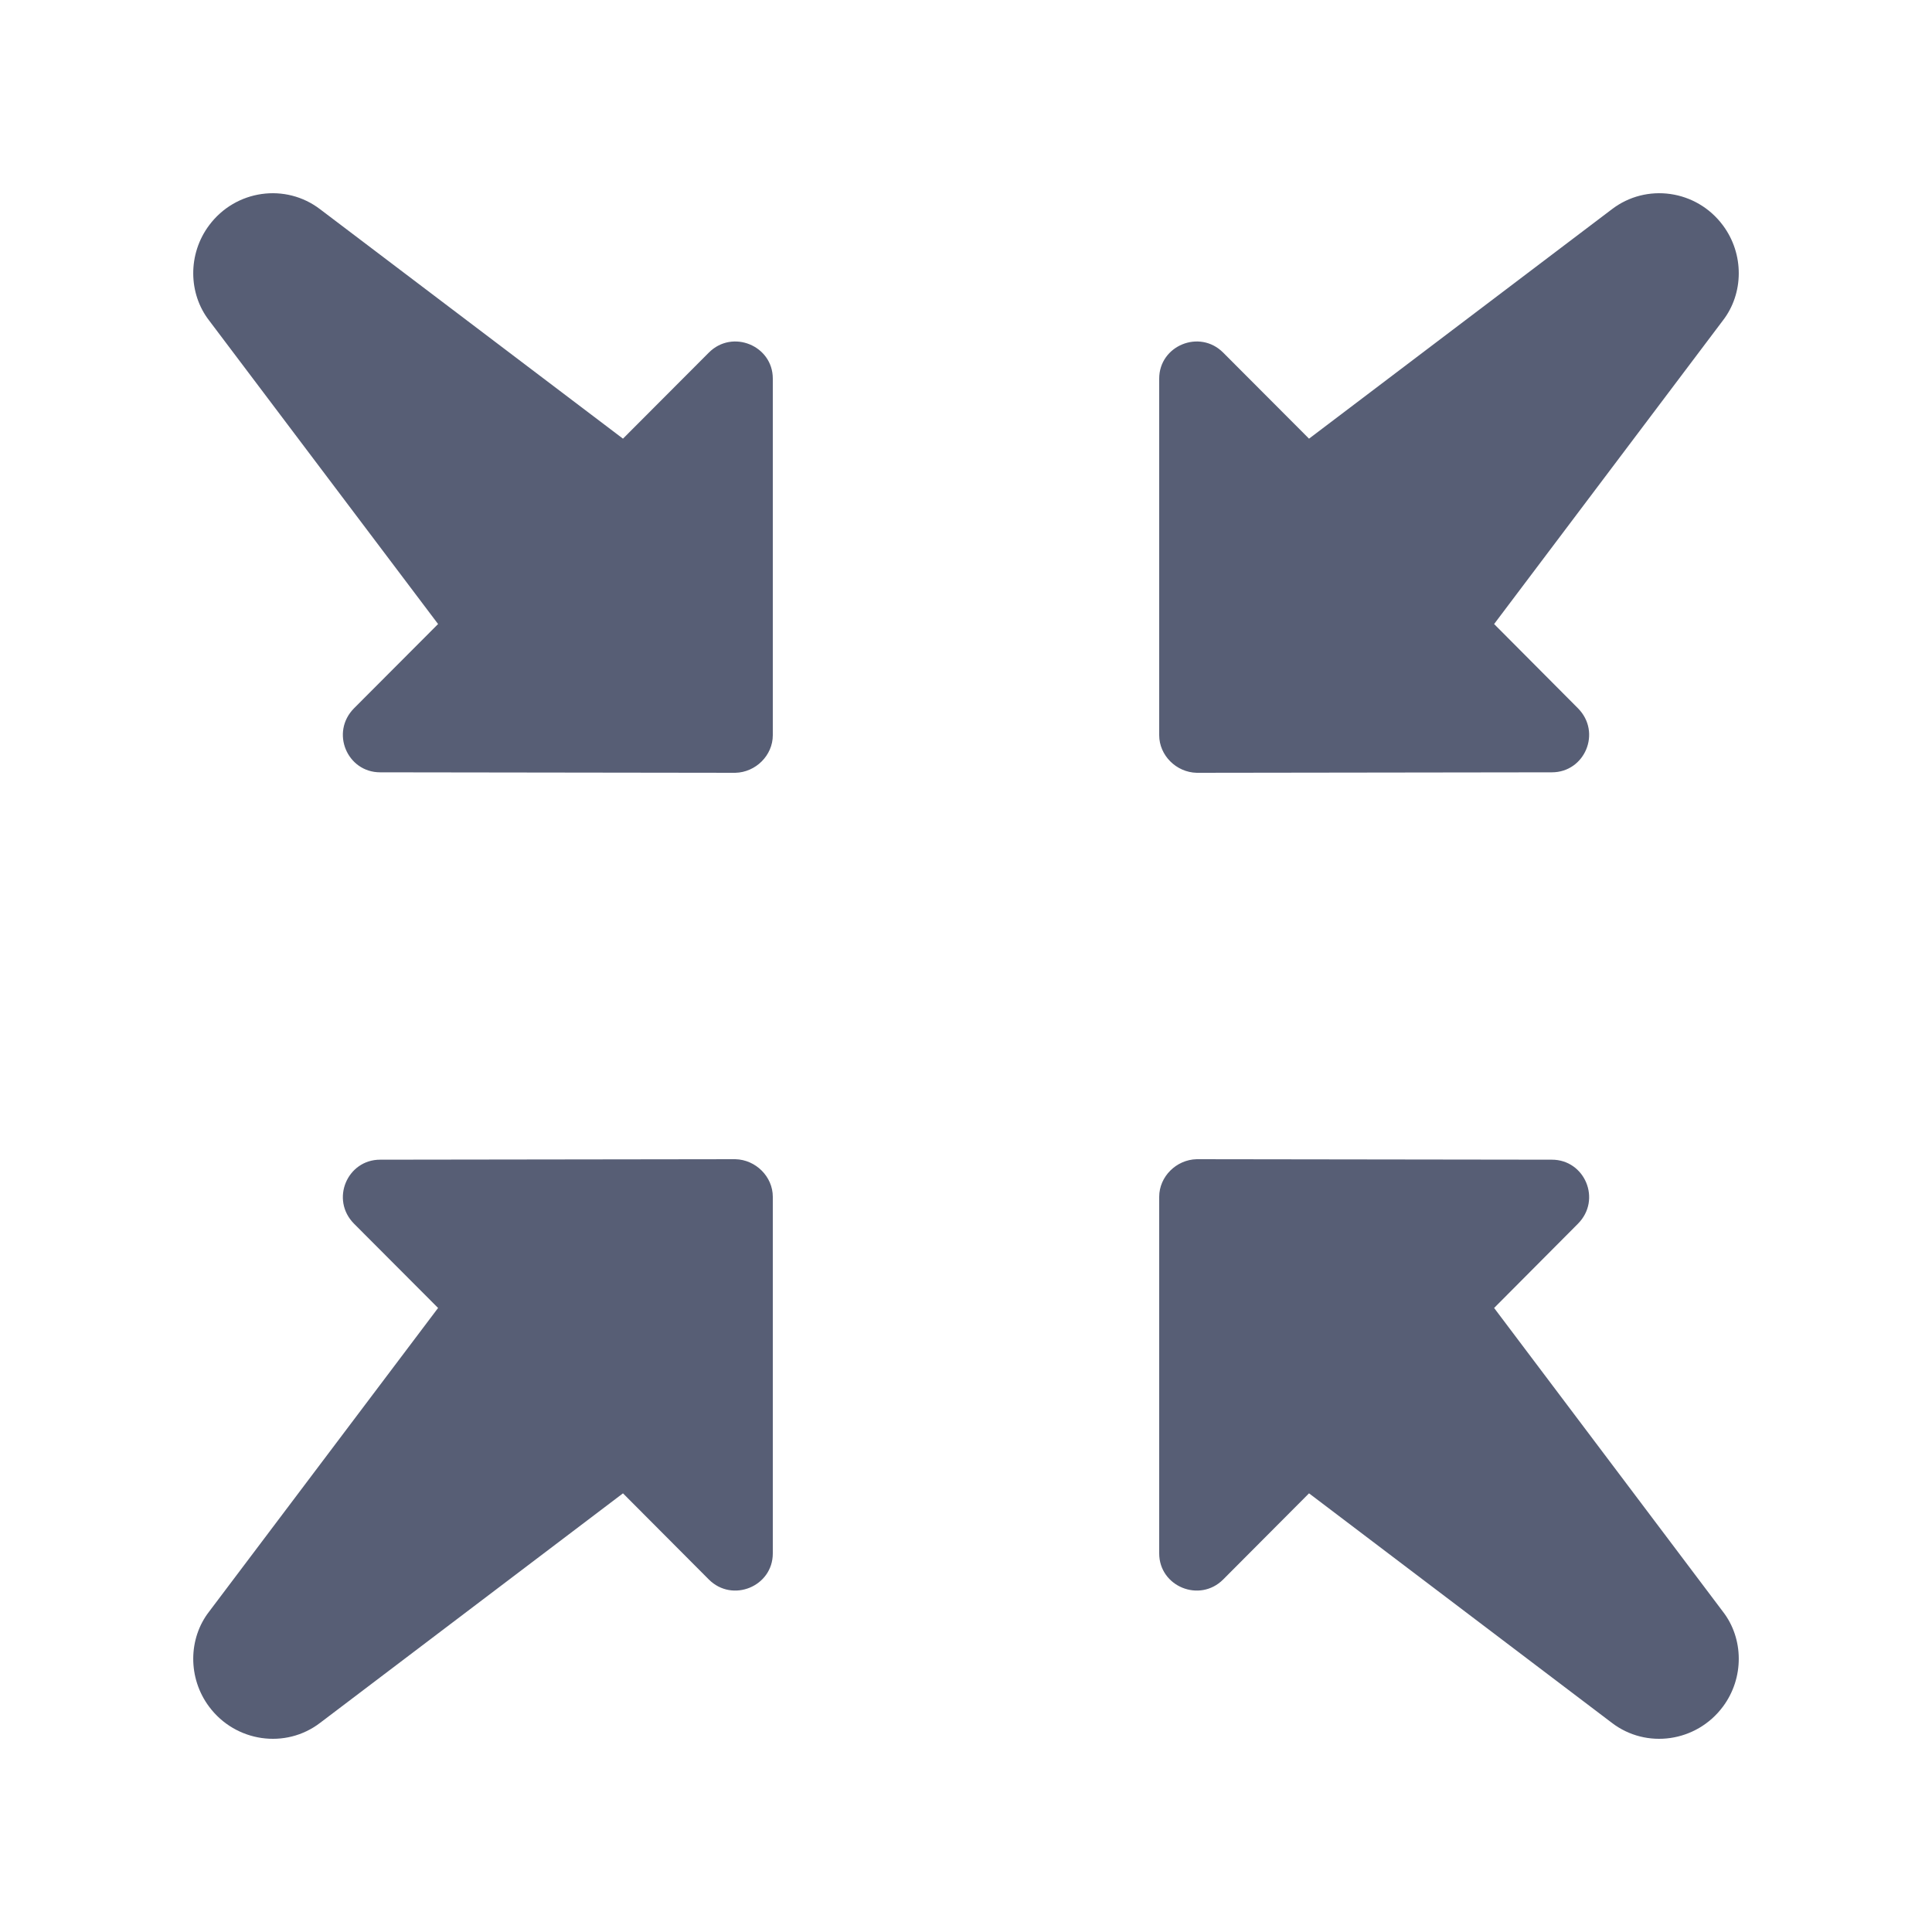
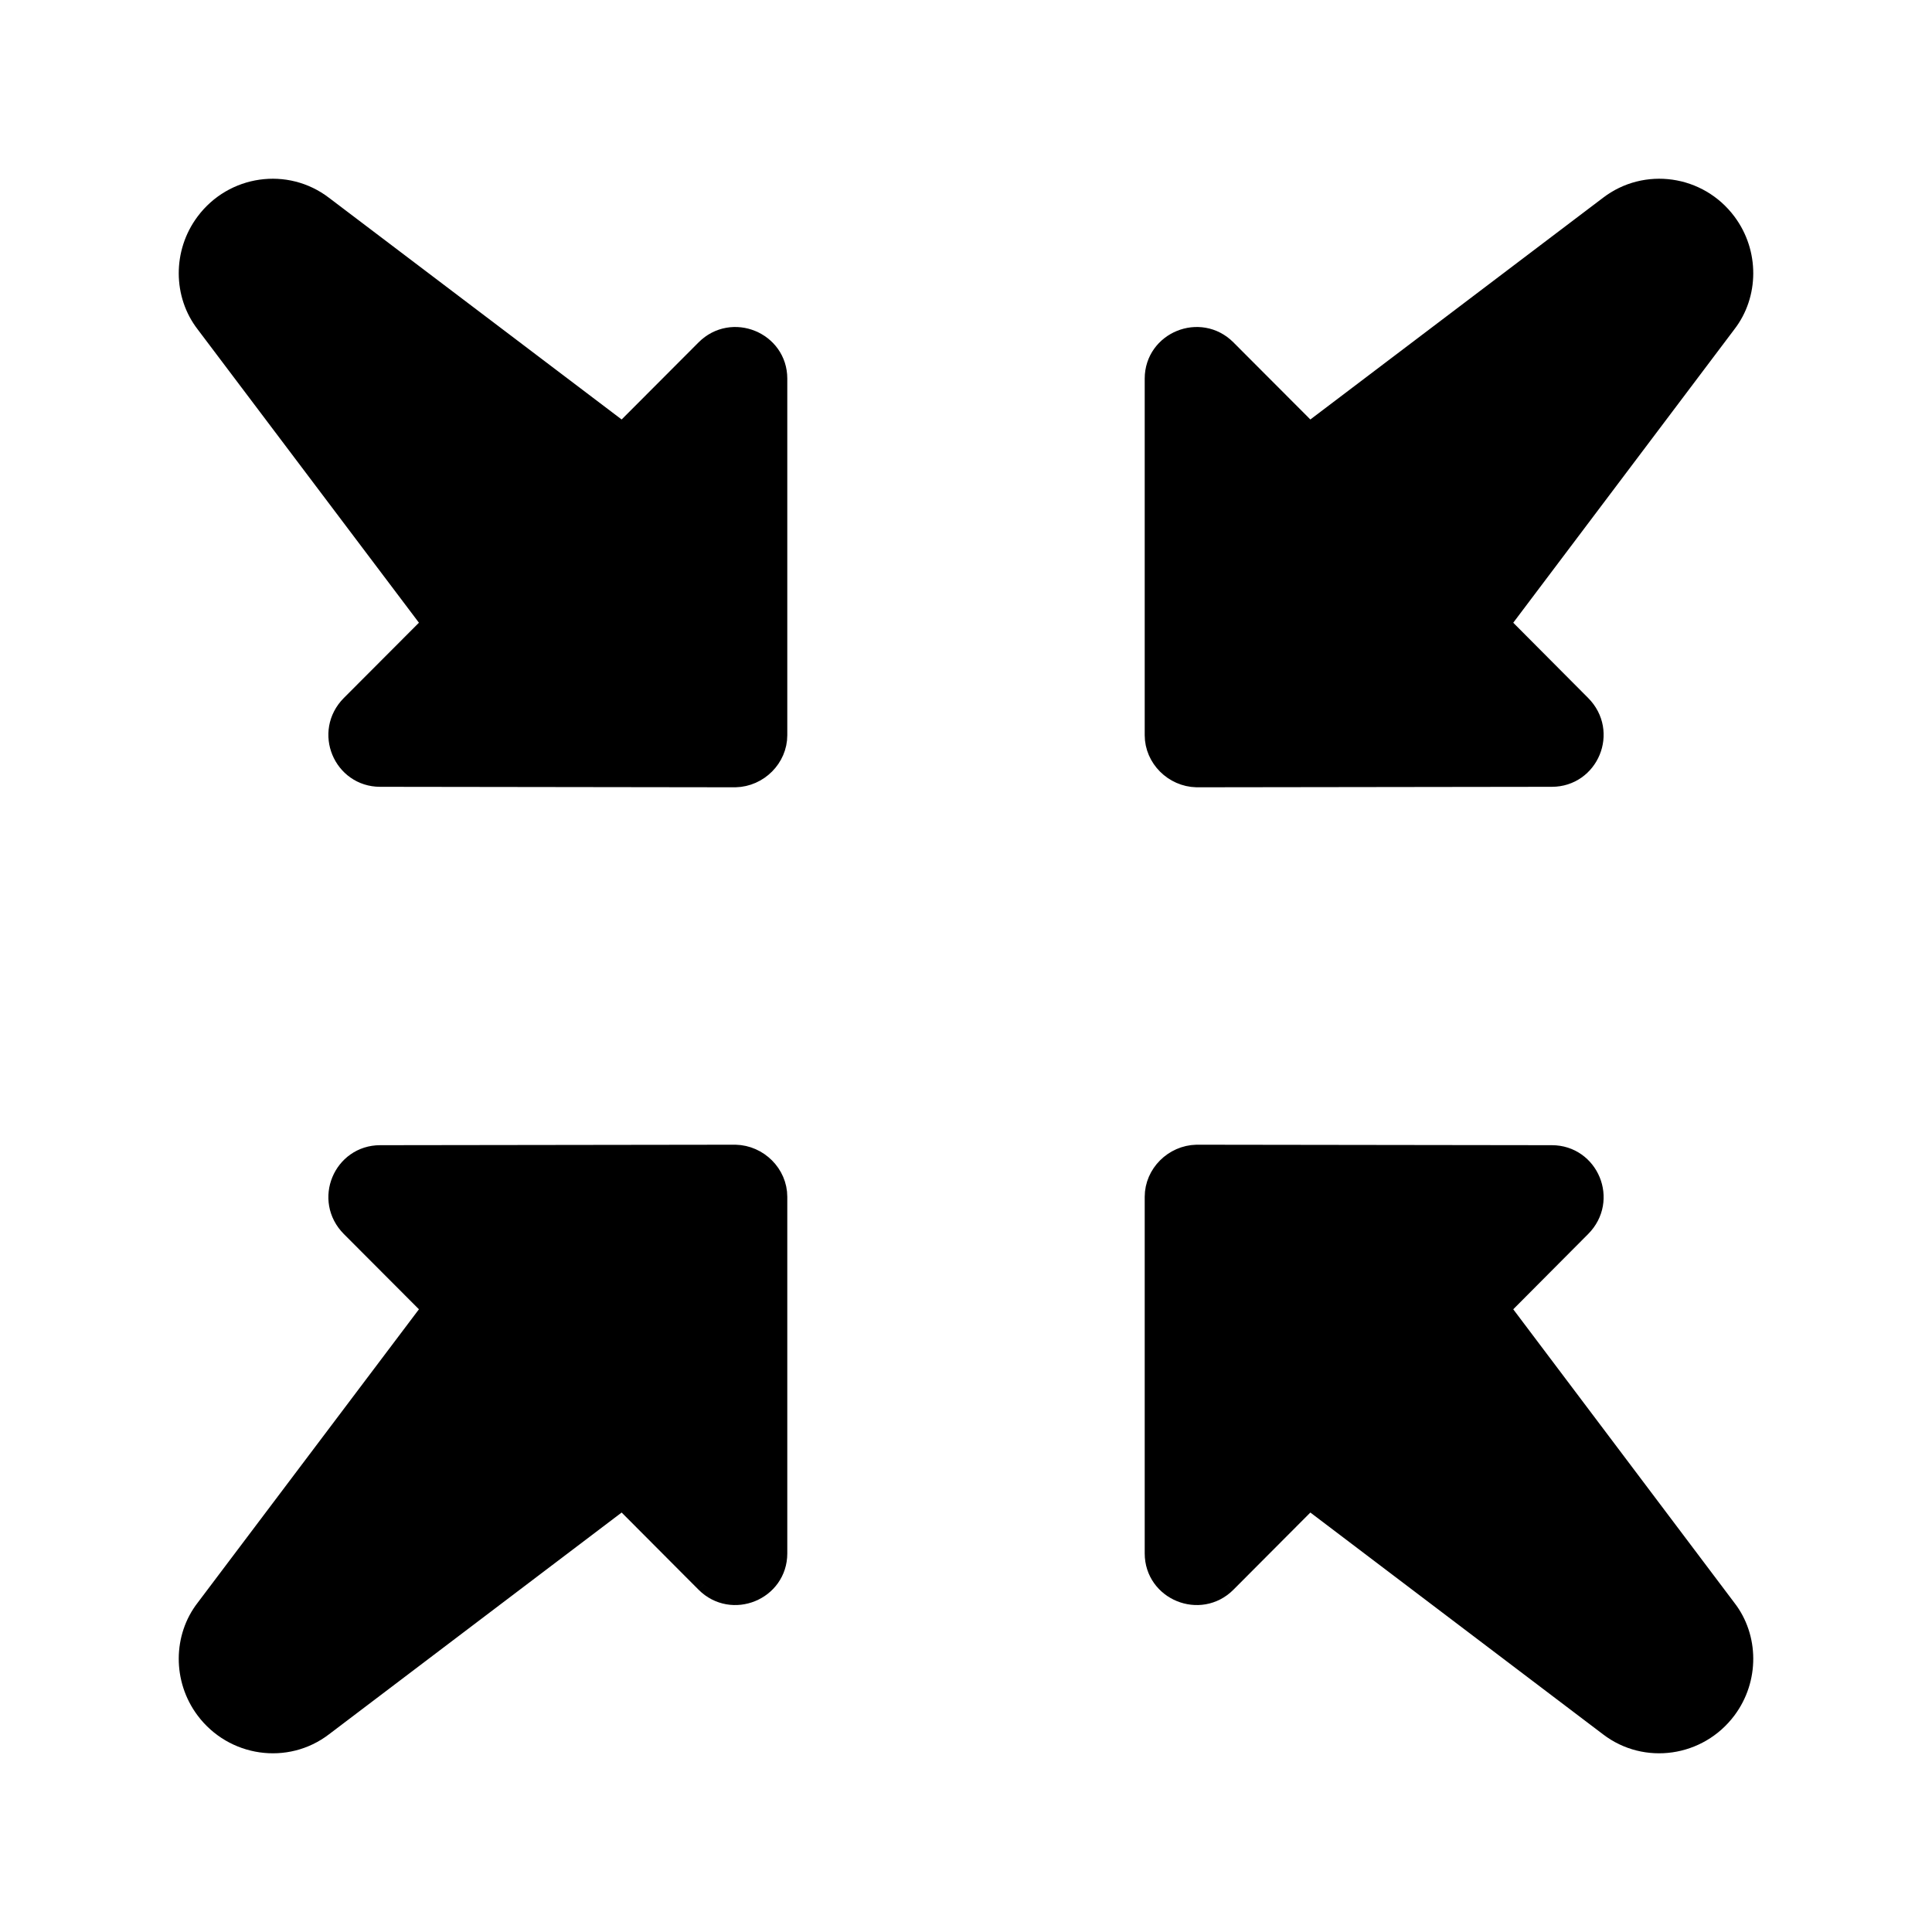
<svg xmlns="http://www.w3.org/2000/svg" width="20px" height="20px" viewBox="0 0 20 20" version="1.1">
  <defs />
-   <g id="Page-1" stroke="none" stroke-width="1" fill="none" fill-rule="evenodd">
-     <g id="un-fullscreen" fill="#575E75">
+   <g id="Page-1" stroke="#000000" stroke-width="0.3" fill="none" fill-rule="evenodd">
+     <g id="un-fullscreen" fill="#000000">
      <g transform="translate(2, 2)">
        <path d="M15.338,4.35 L14.449,3.459 L11.315,5.833 C10.957,6.108 10.439,6.036 10.165,5.668 C9.943,5.371 9.948,4.962 10.165,4.682 L12.533,1.54 L11.666,0.669 C11.417,0.419 11.594,0.005 11.935,0.005 L15.612,0 C15.824,0.005 16,0.181 16,0.389 L16,4.081 C16,4.422 15.582,4.595 15.338,4.35" id="Fill-1" transform="translate(13, 3) rotate(180) translate(-13, -3) " />
        <path d="M0.662,11.649 L1.551,12.541 L4.685,10.166 C5.043,9.891 5.561,9.965 5.835,10.332 C6.057,10.629 6.052,11.038 5.835,11.317 L3.465,14.46 L4.334,15.331 C4.583,15.581 4.406,15.995 4.065,15.995 L0.388,16 C0.176,15.995 0,15.819 0,15.611 L0,11.919 C0,11.577 0.418,11.405 0.662,11.649" id="Fill-3" transform="translate(3, 13) rotate(180) translate(-3, -13) " />
        <path d="M0.662,4.35 L1.551,3.459 L4.685,5.833 C5.043,6.108 5.561,6.036 5.835,5.668 C6.057,5.371 6.052,4.962 5.835,4.682 L3.465,1.54 L4.334,0.669 C4.583,0.419 4.406,0.005 4.065,0.005 L0.388,0 C0.176,0.005 0,0.181 0,0.389 L0,4.081 C0,4.422 0.418,4.595 0.662,4.35" id="Fill-5" transform="translate(3, 3) rotate(180) translate(-3, -3) " />
        <path d="M15.338,11.649 L14.449,12.541 L11.315,10.166 C10.957,9.891 10.439,9.965 10.165,10.332 C9.943,10.629 9.948,11.038 10.165,11.317 L12.533,14.46 L11.666,15.331 C11.417,15.581 11.594,15.995 11.935,15.995 L15.612,16 C15.824,15.995 16,15.819 16,15.611 L16,11.919 C16,11.577 15.582,11.405 15.338,11.649" id="Fill-7" transform="translate(13, 13) rotate(180) translate(-13, -13) " />
      </g>
    </g>
  </g>
</svg>
